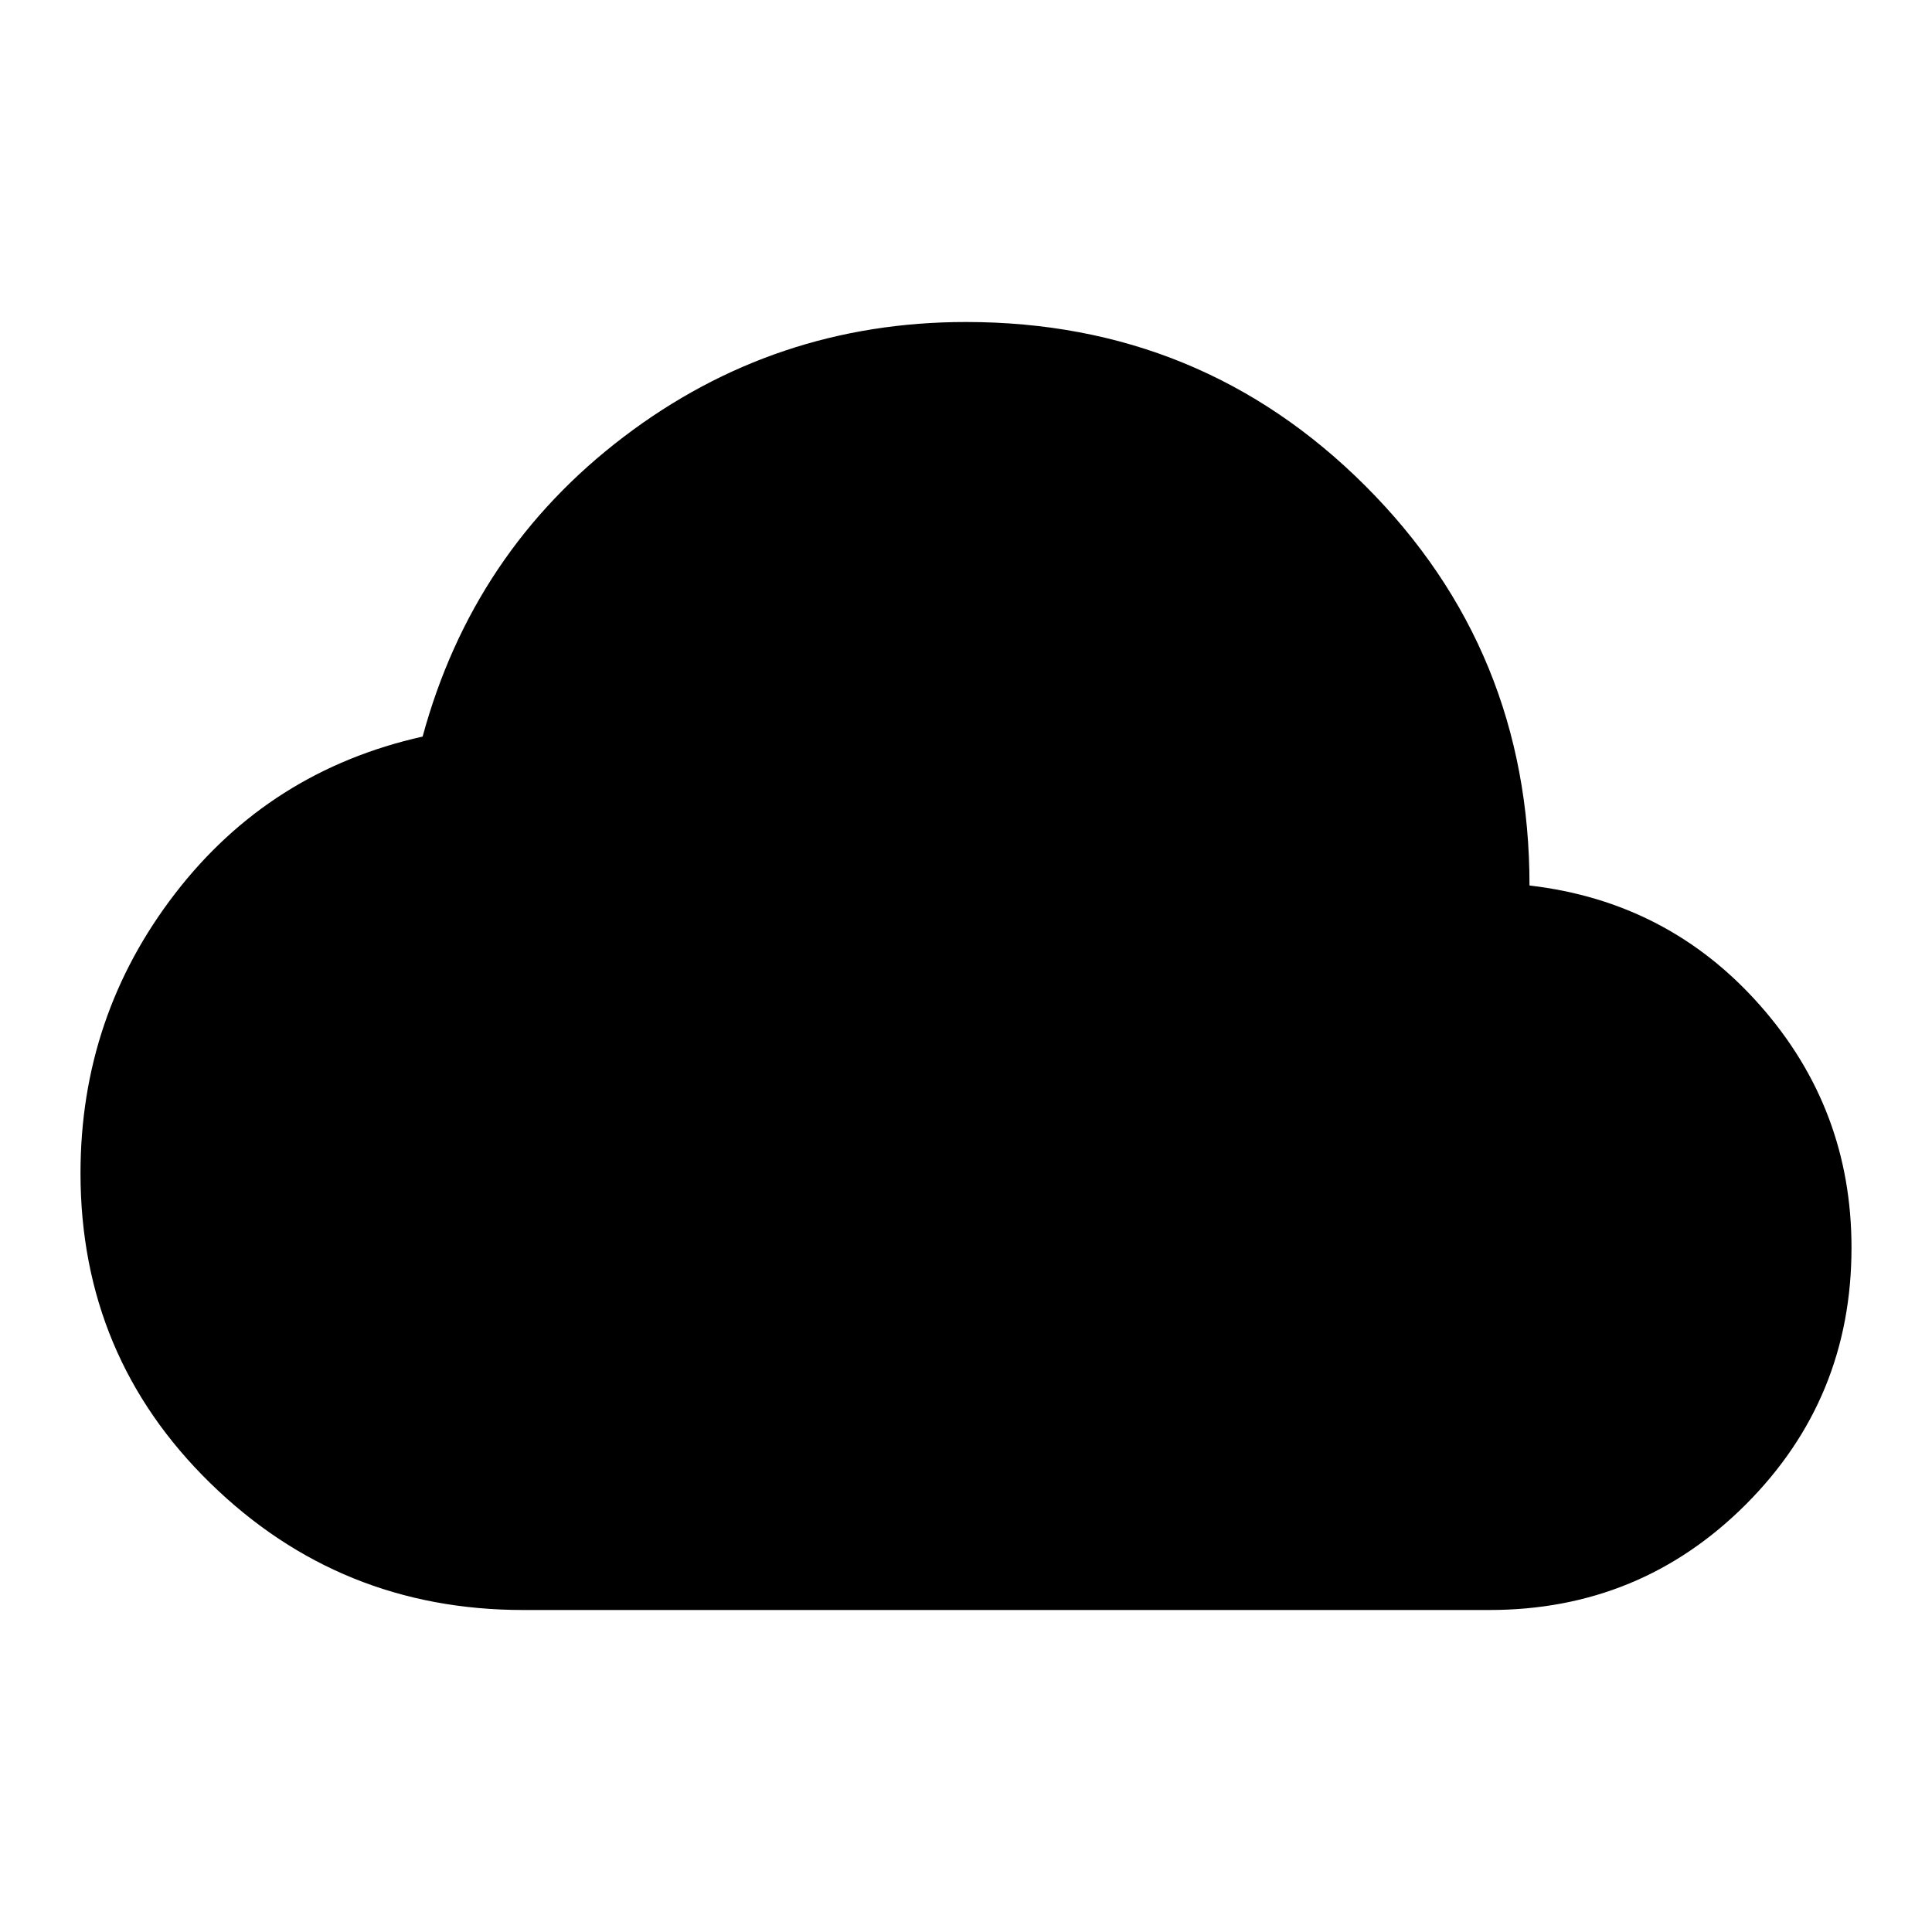
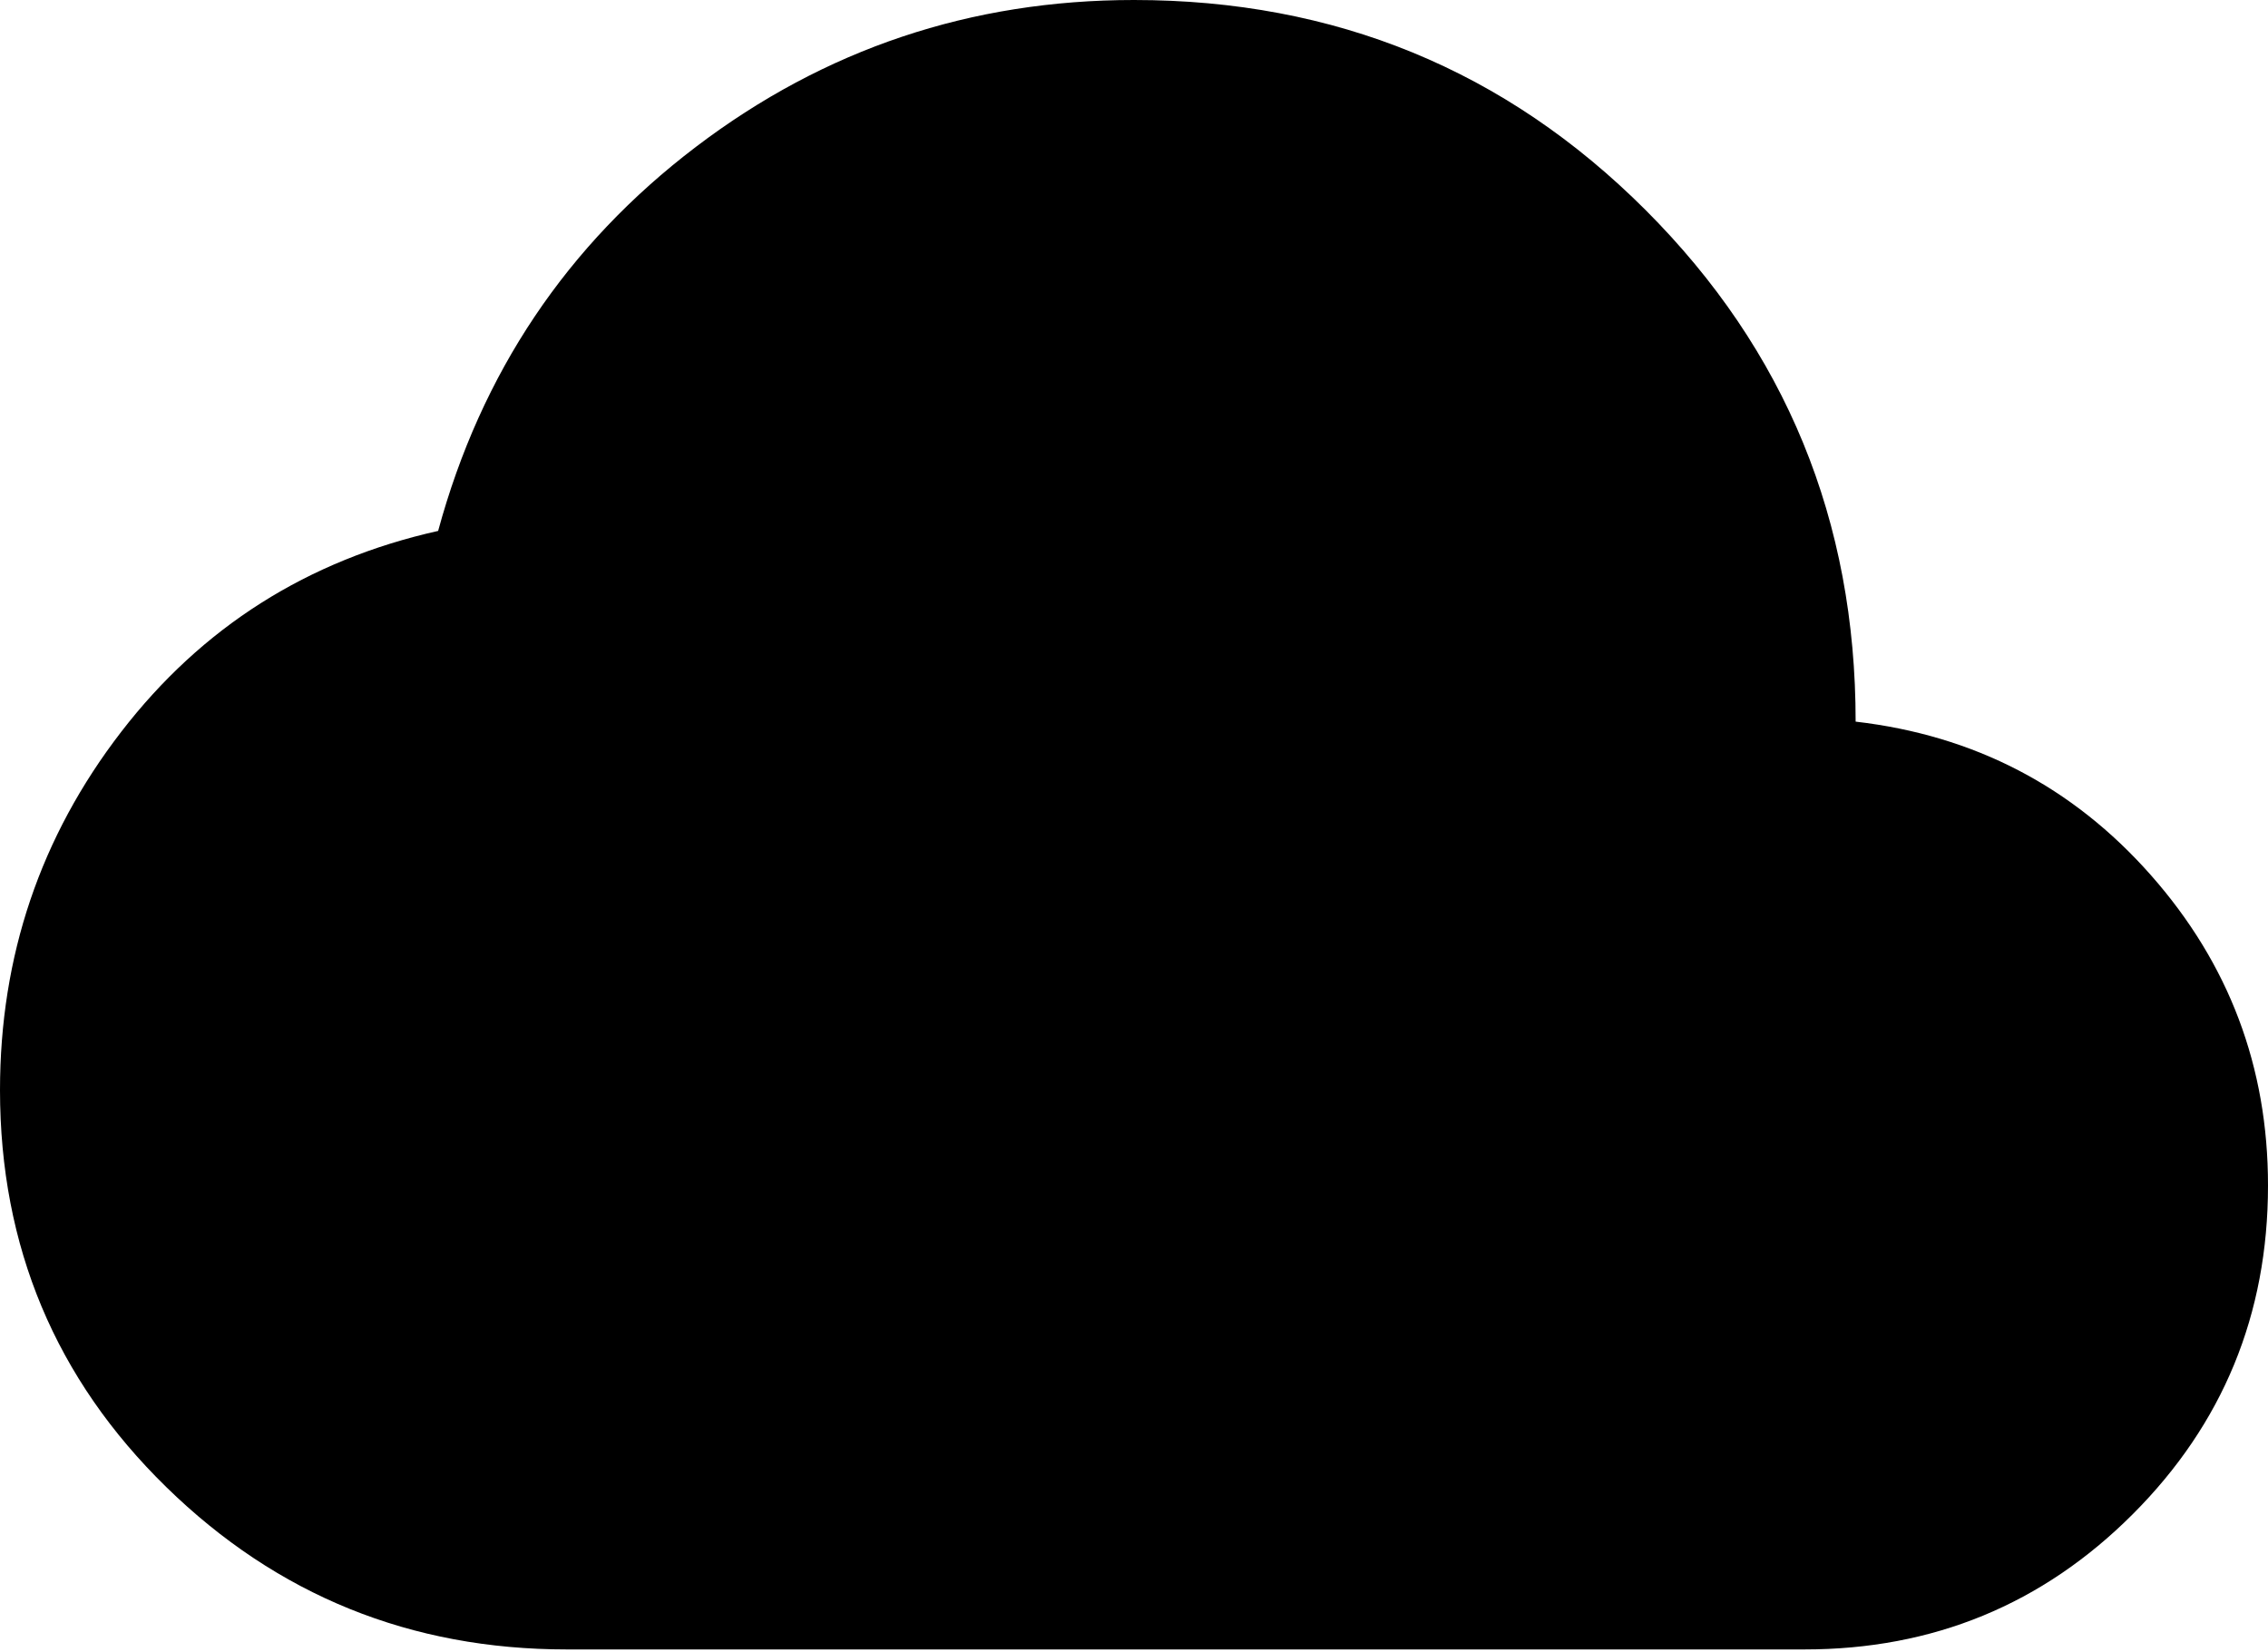
- <svg xmlns="http://www.w3.org/2000/svg" width="24" height="24" viewBox="0 0 24 24">
+ <svg xmlns="http://www.w3.org/2000/svg" viewBox="1 4 22 16.02">
  <path fill="currentColor" d="M6.5 20q-2.275 0-3.887-1.575T1 14.575q0-1.95 1.175-3.475T5.25 9.15q.625-2.3 2.5-3.725T12 4q2.925 0 4.963 2.038T19 11q1.725.2 2.863 1.488T23 15.5q0 1.875-1.312 3.188T18.5 20z" />
</svg>
